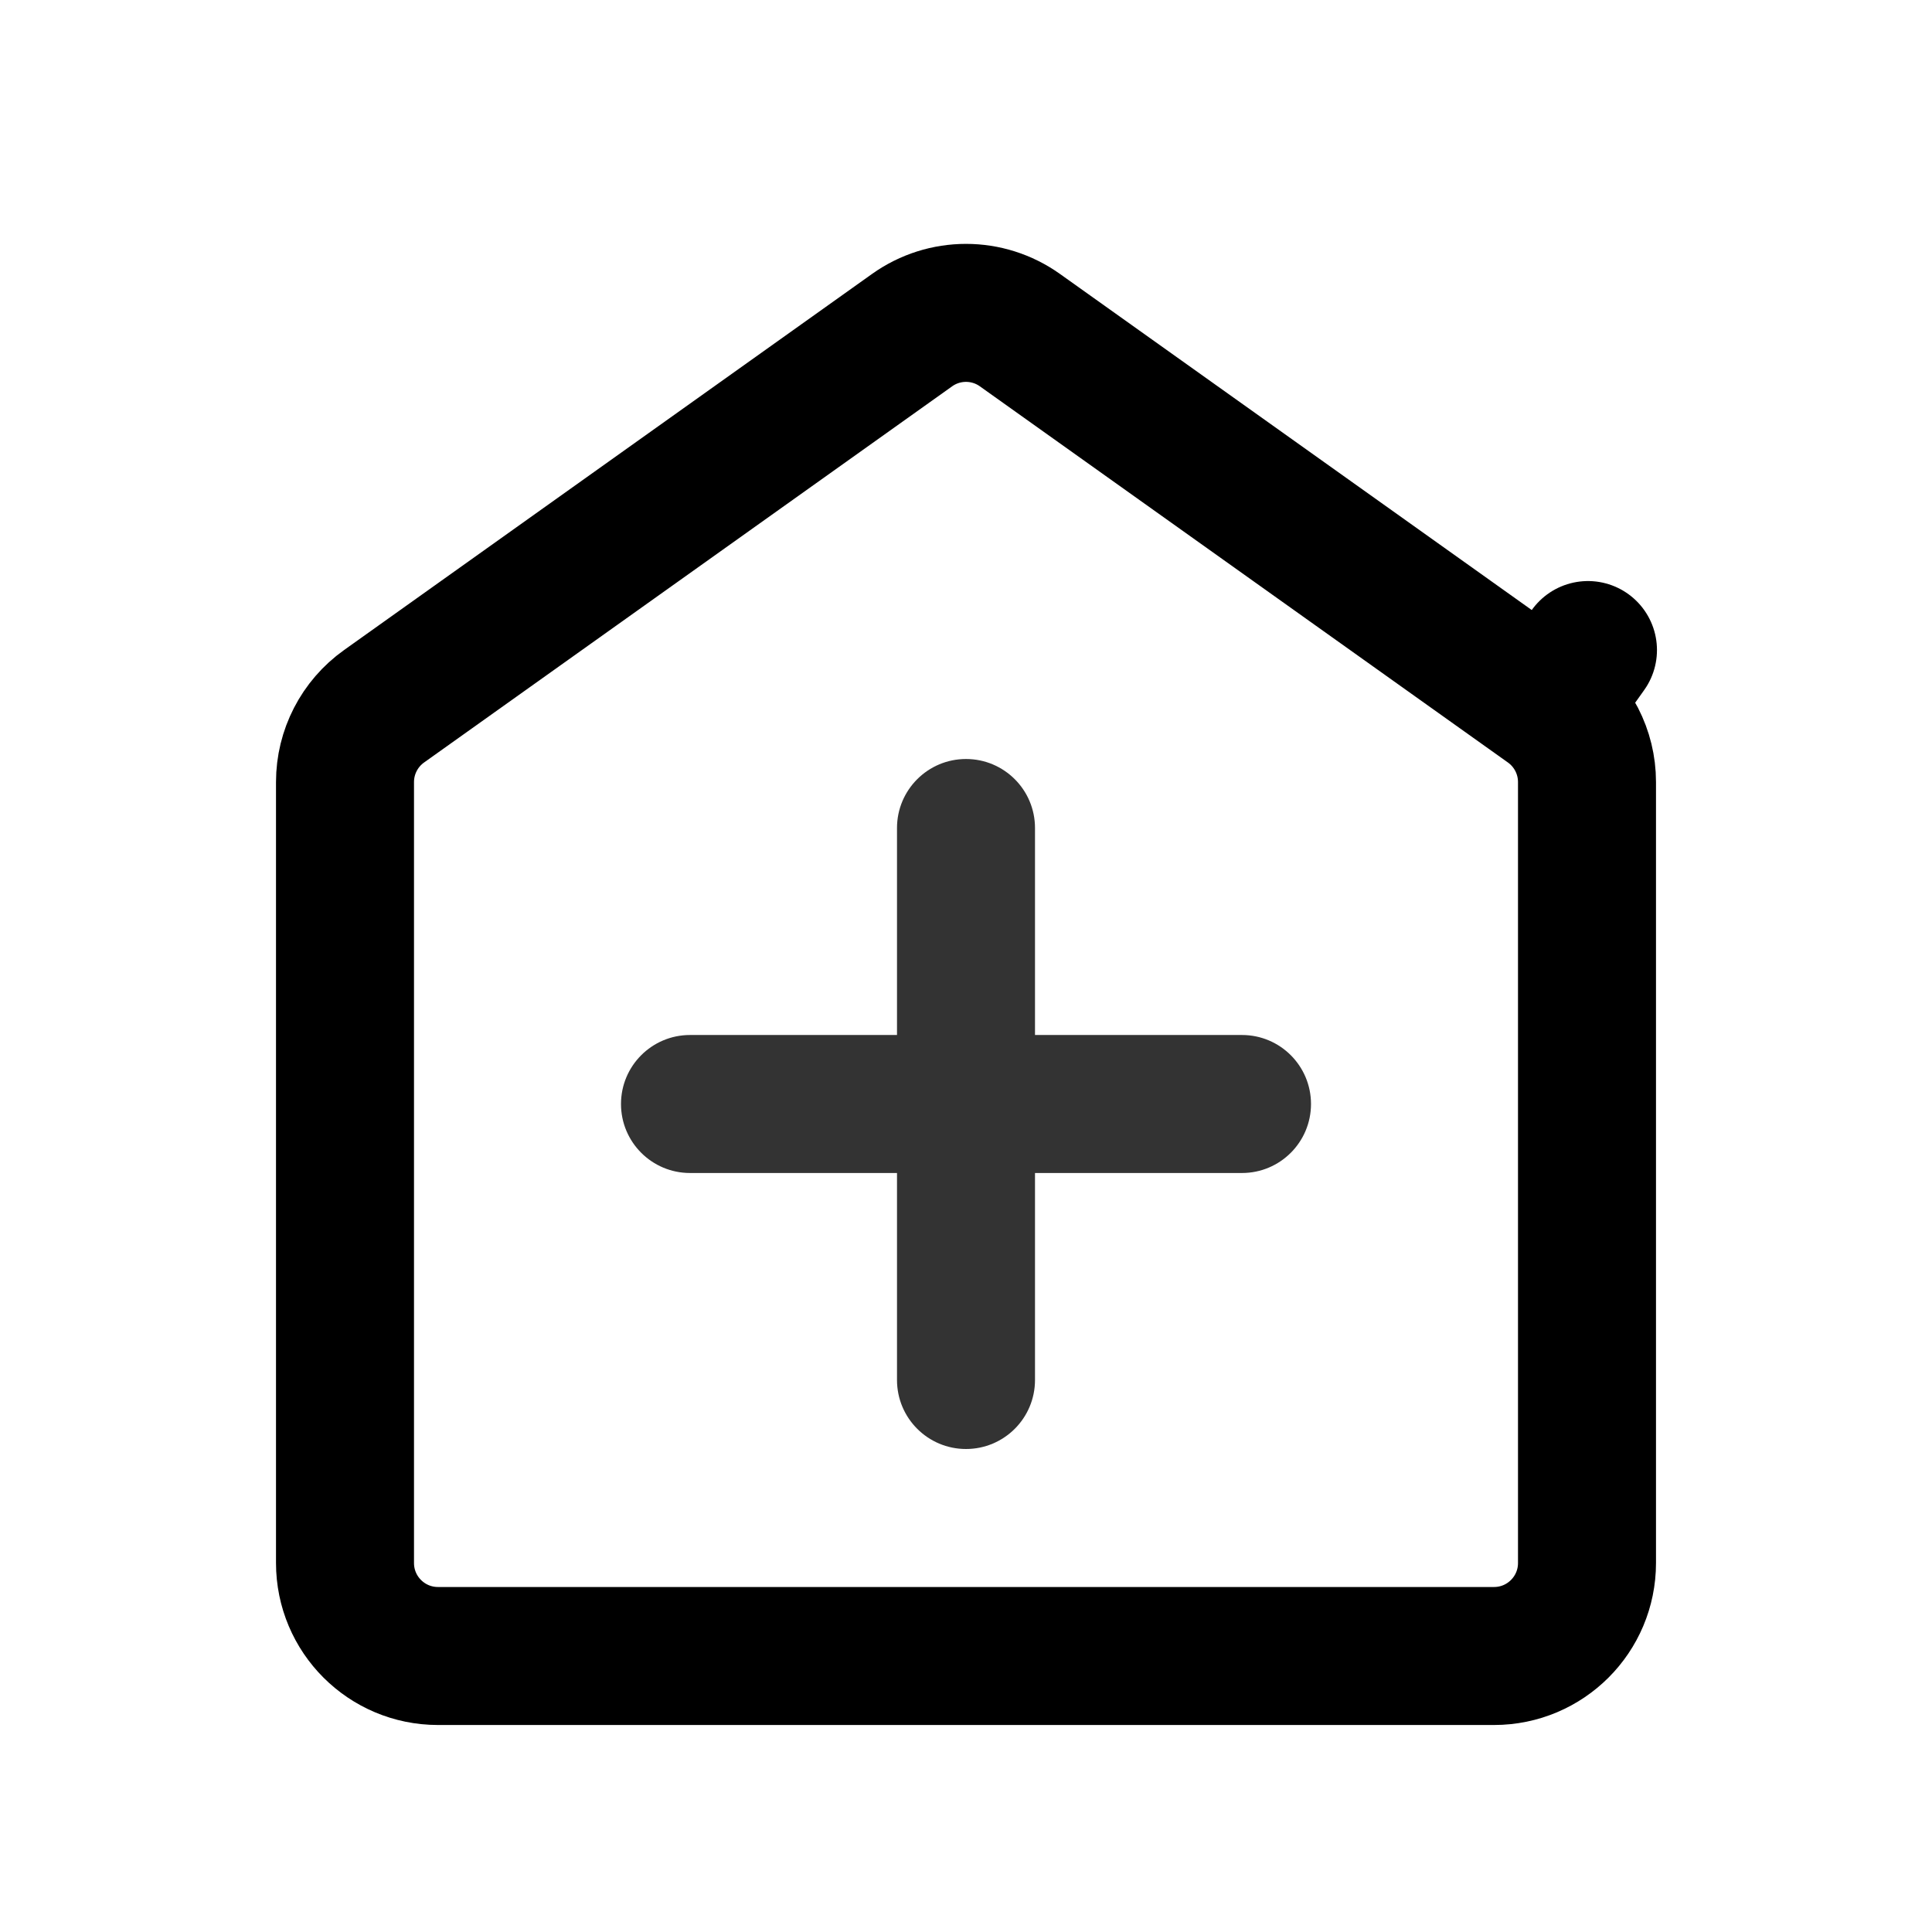
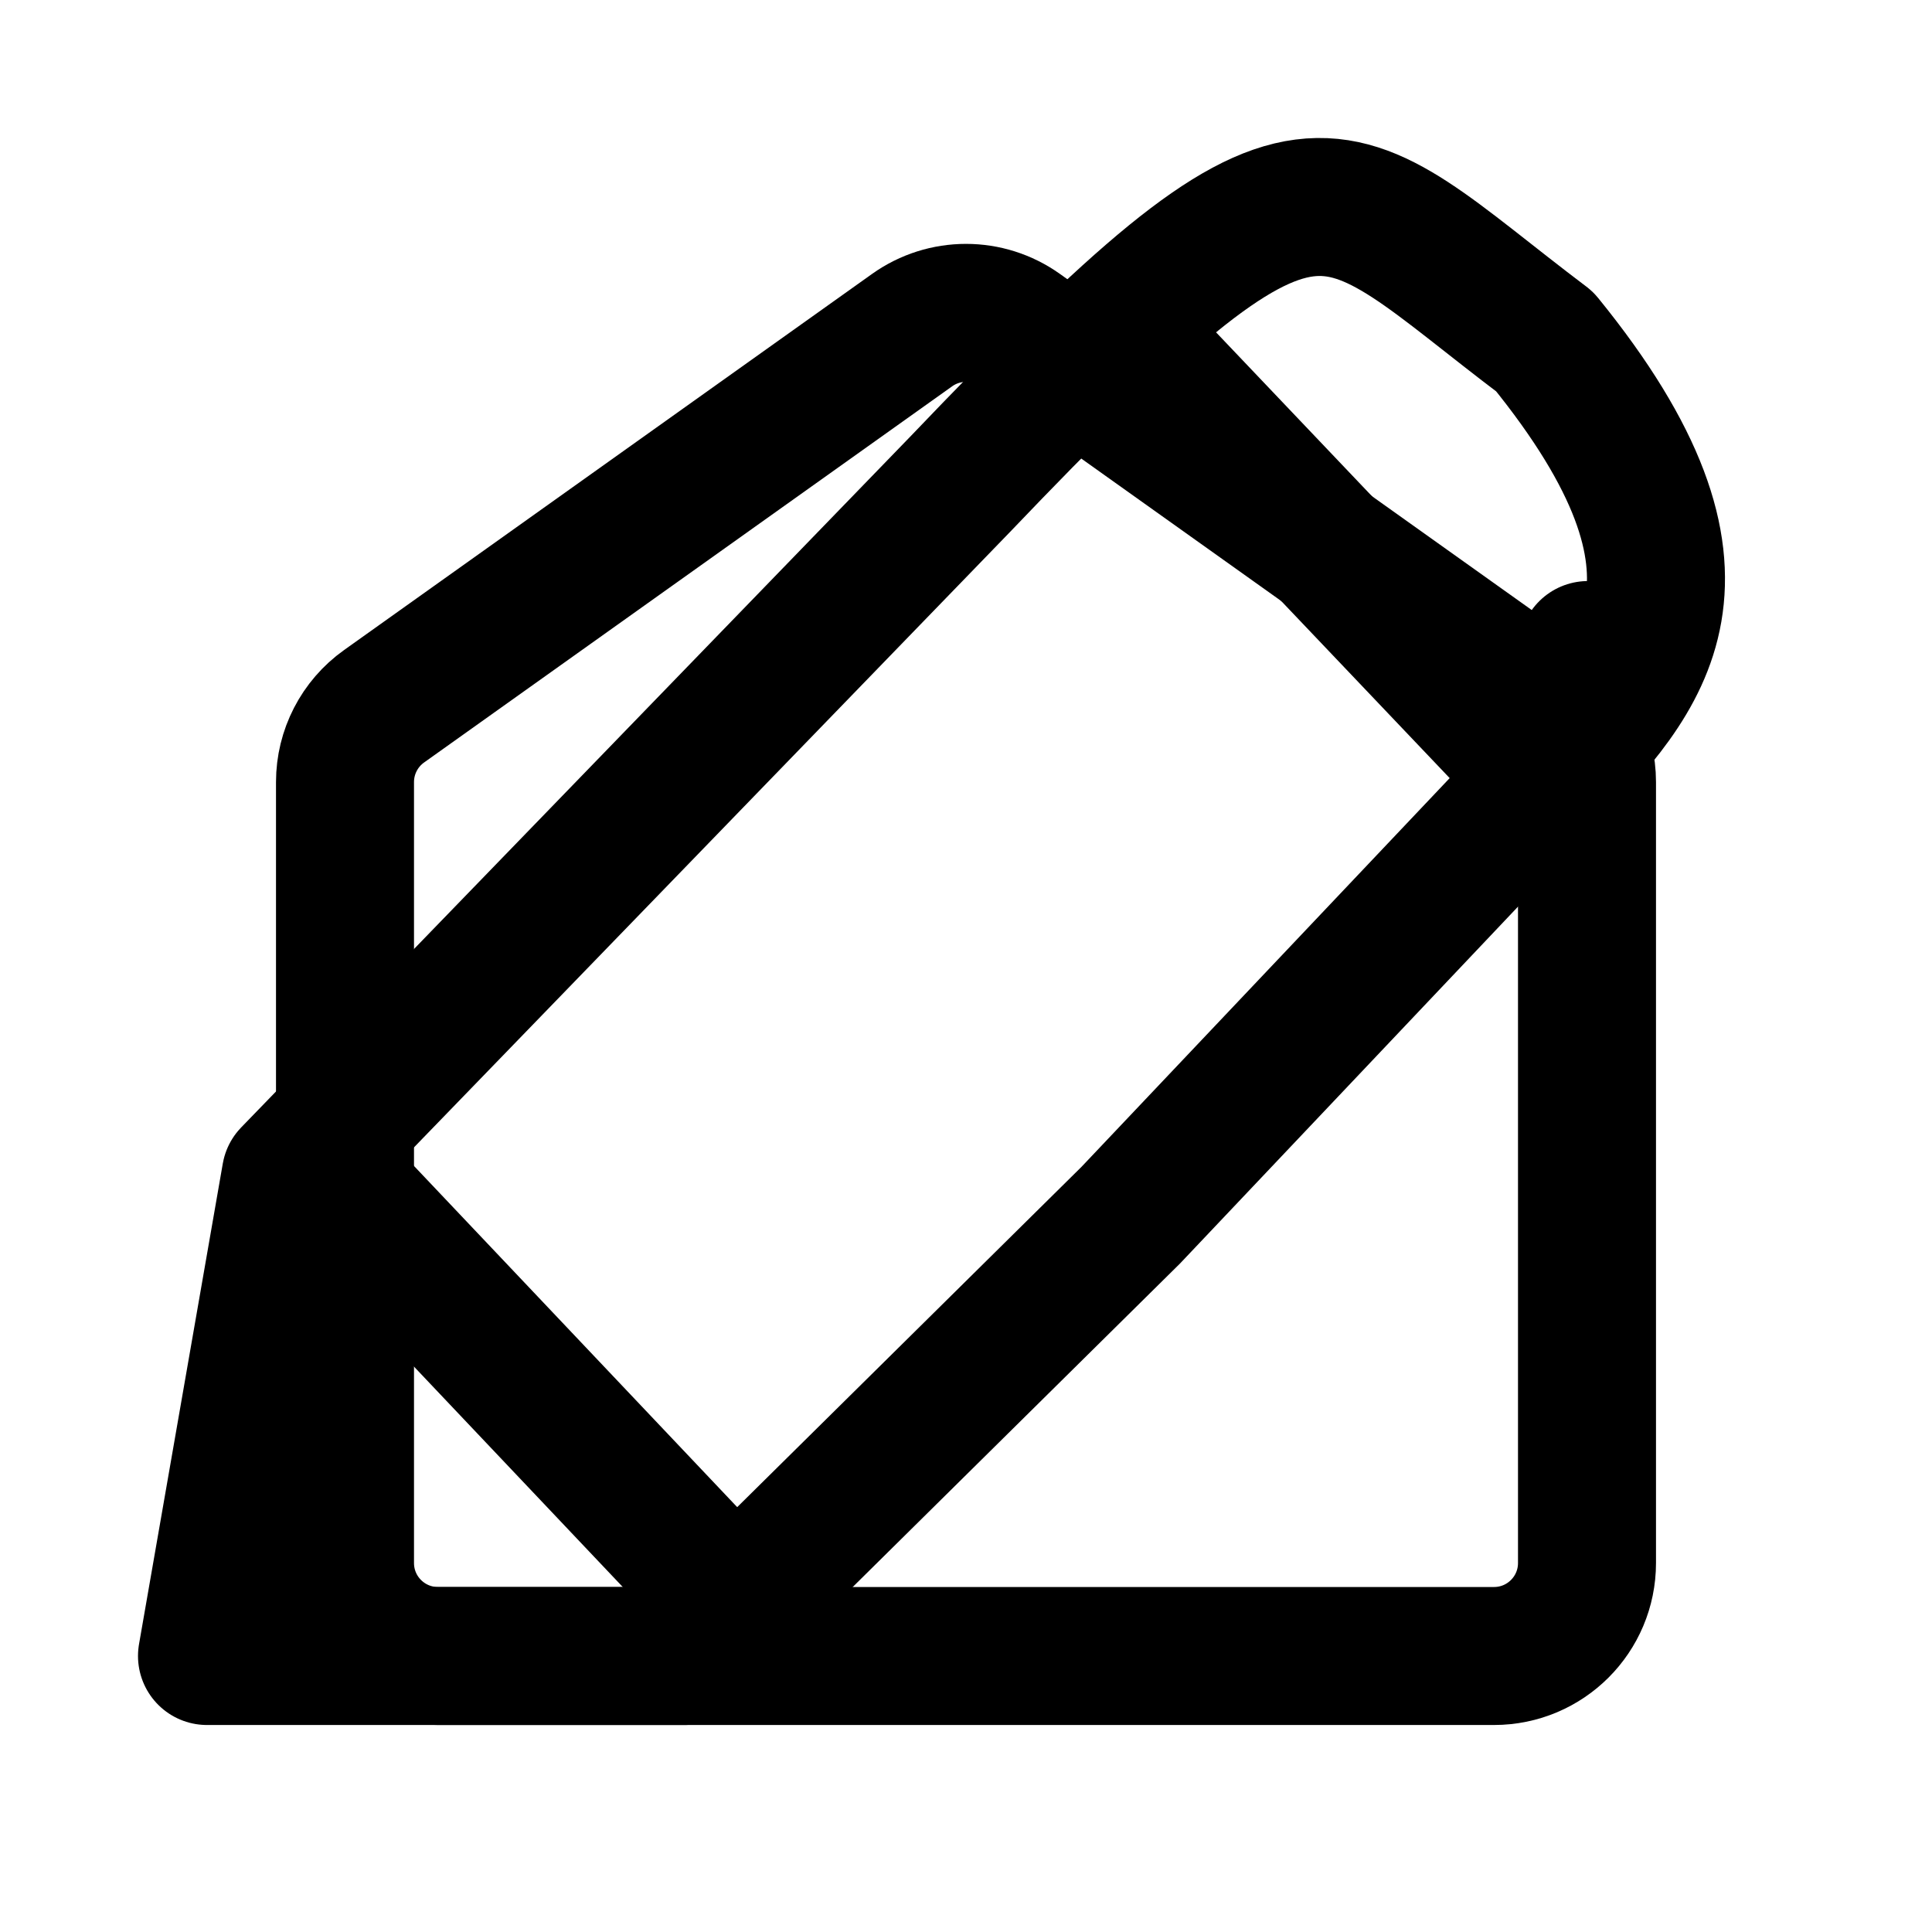
<svg xmlns="http://www.w3.org/2000/svg" width="28" height="28" viewBox="0 0 28 28" fill="none">
  <path d="M5 11.334C5 10.898 5.211 10.489 5.566 10.236L13.218 4.785C13.686 4.451 14.314 4.451 14.782 4.785L22.434 10.236L23.014 9.421L22.434 10.236C22.789 10.489 23 10.898 23 11.334V22.652C23 23.397 22.397 24 21.652 24H6.348C5.603 24 5 23.397 5 22.652V11.334Z" fill="none" stroke="currentColor" stroke-width="2" stroke-linejoin="round" />
-   <rect x="15" y="11" width="10" height="2" rx="1" transform="rotate(90 15 11)" fill="#333333" />
-   <rect x="19" y="17" width="10" height="2" rx="1" transform="rotate(-180 19 17)" fill="#333333" />
+   <path d="M3 24L4.214 17.035L13.907 7.027C19.156 1.531 19.156 2.514 22.387 4.951C25.157 8.362 23.816 9.802 22.387 11.277L16.387 17.612L9.924 24H3Z" stroke="black" stroke-width="2" stroke-linejoin="round" />
+   <path d="M16.842 5.445L22.393 11.28" stroke="black" stroke-width="2" stroke-linecap="round" />
+   <path d="M4.846 17.134L10.386 22.982" stroke="black" stroke-width="2" stroke-linecap="round" />
</svg>
